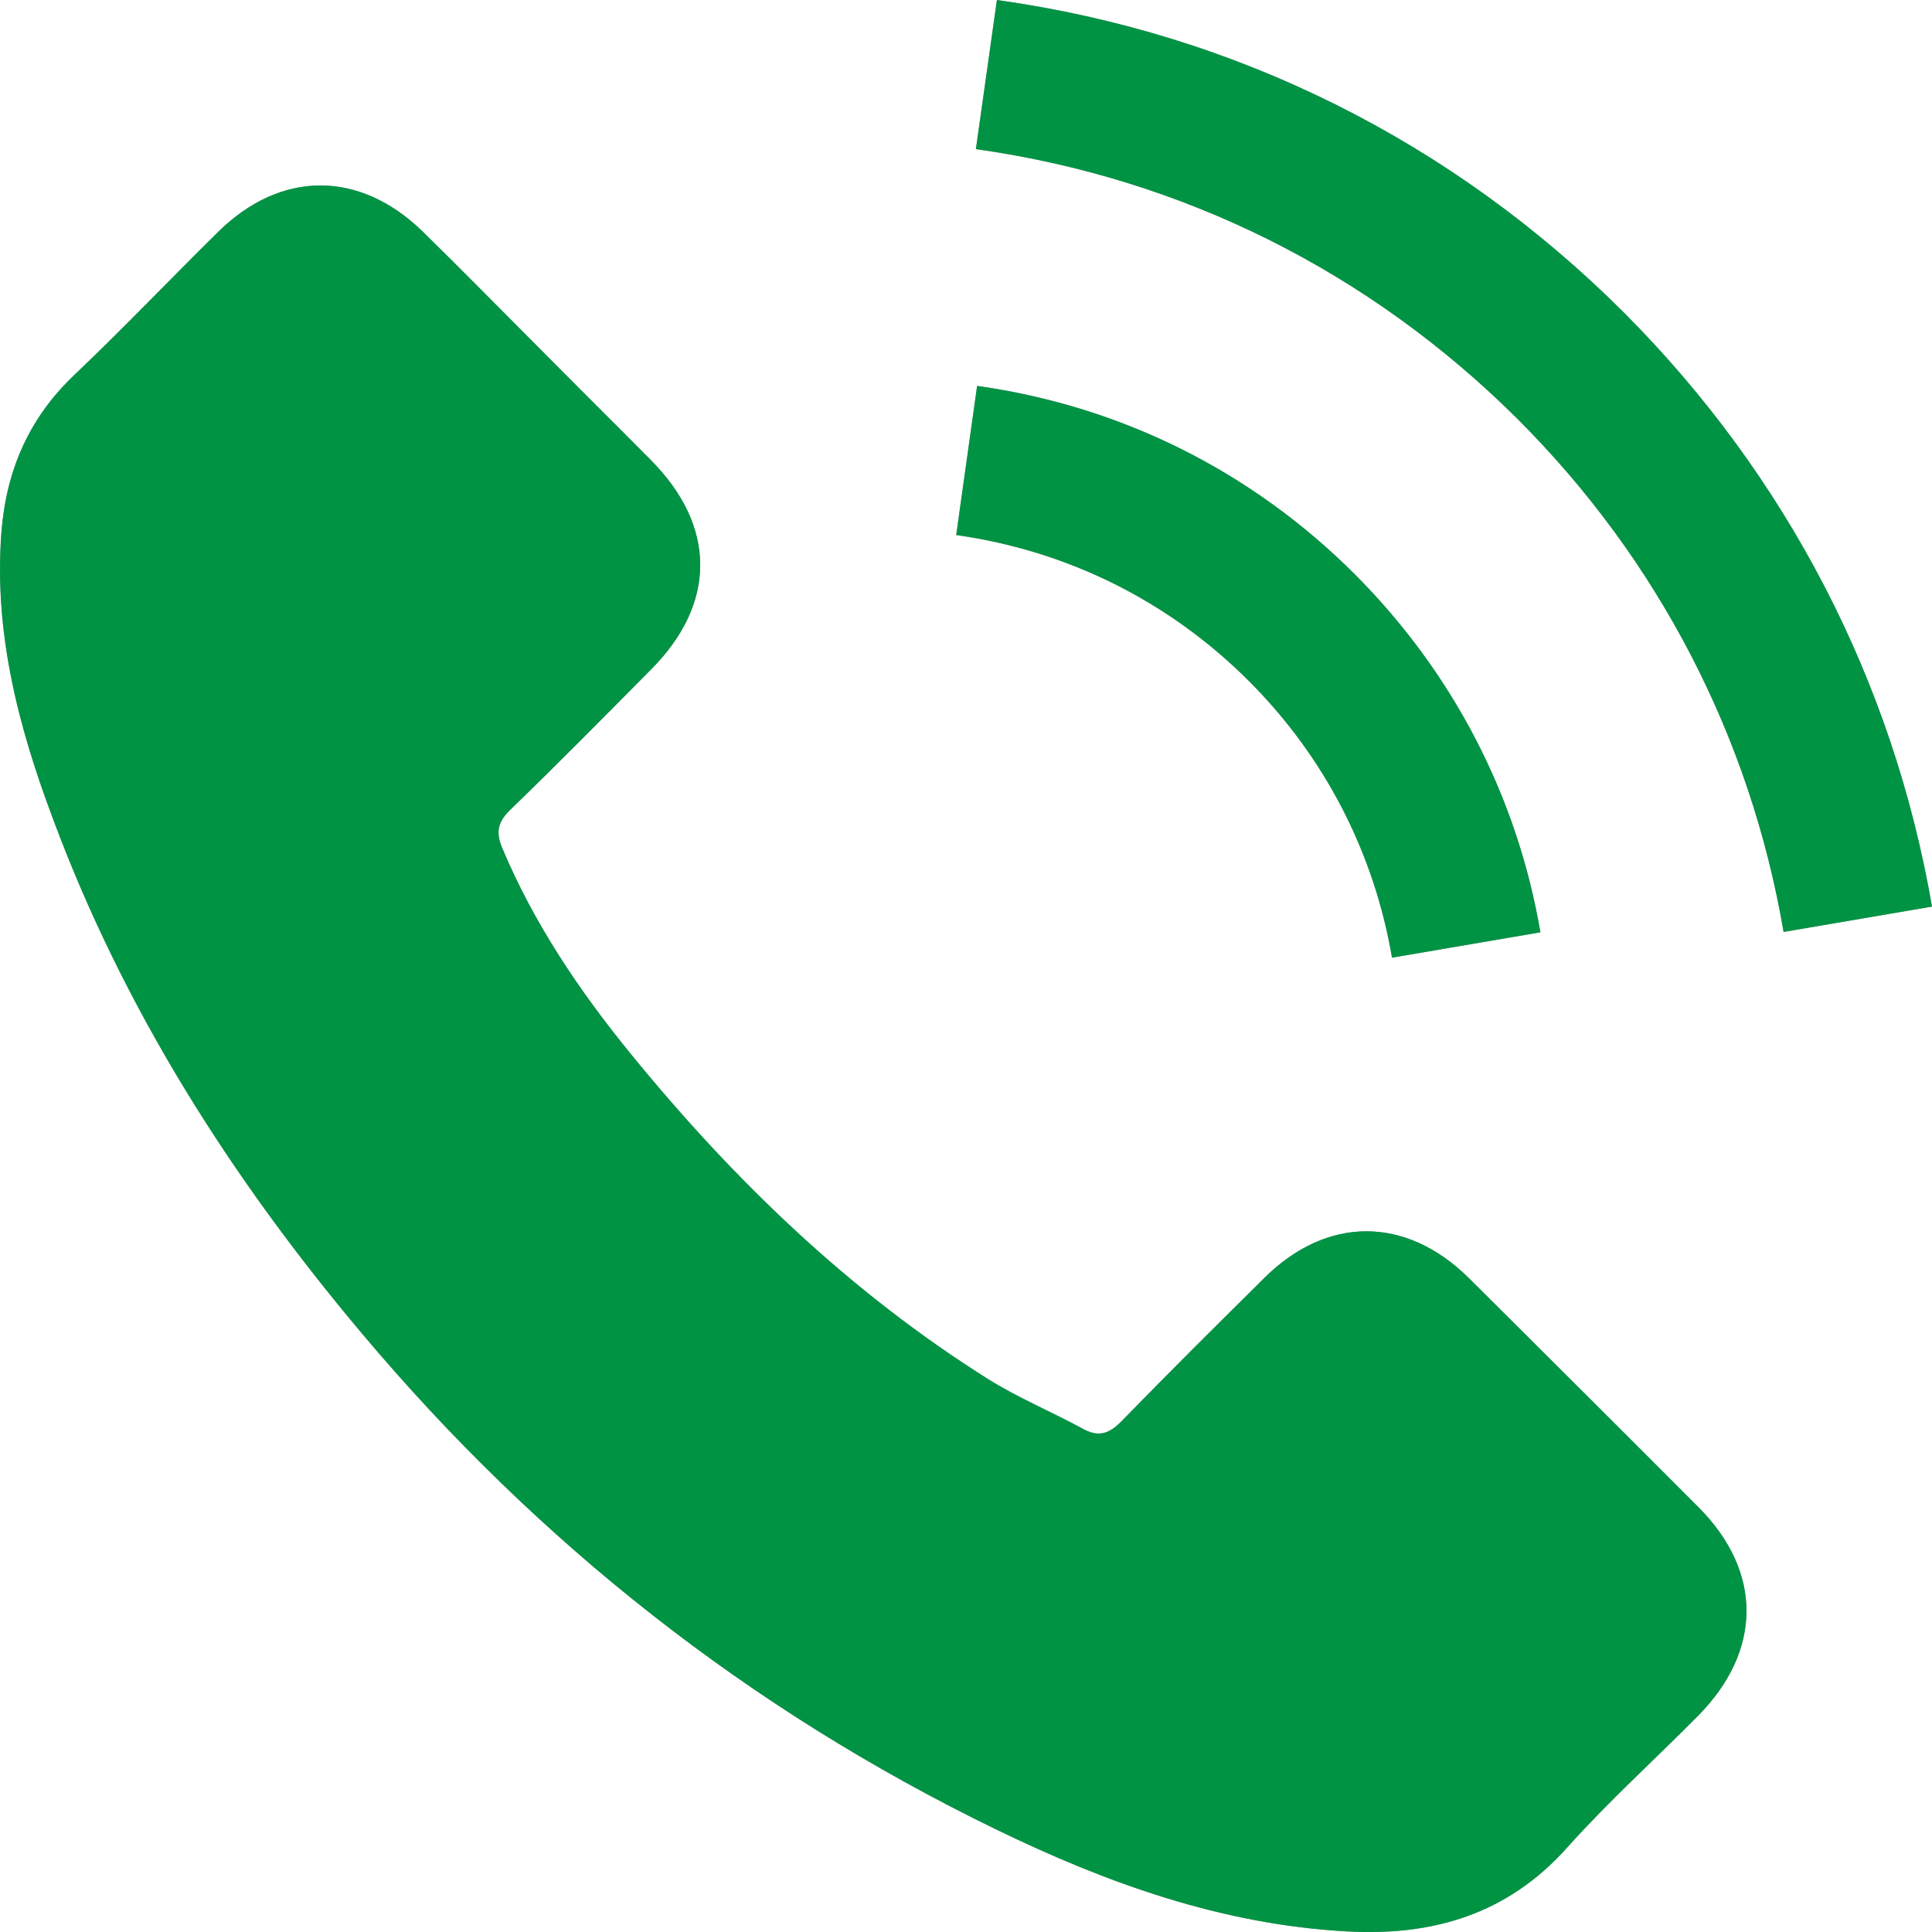
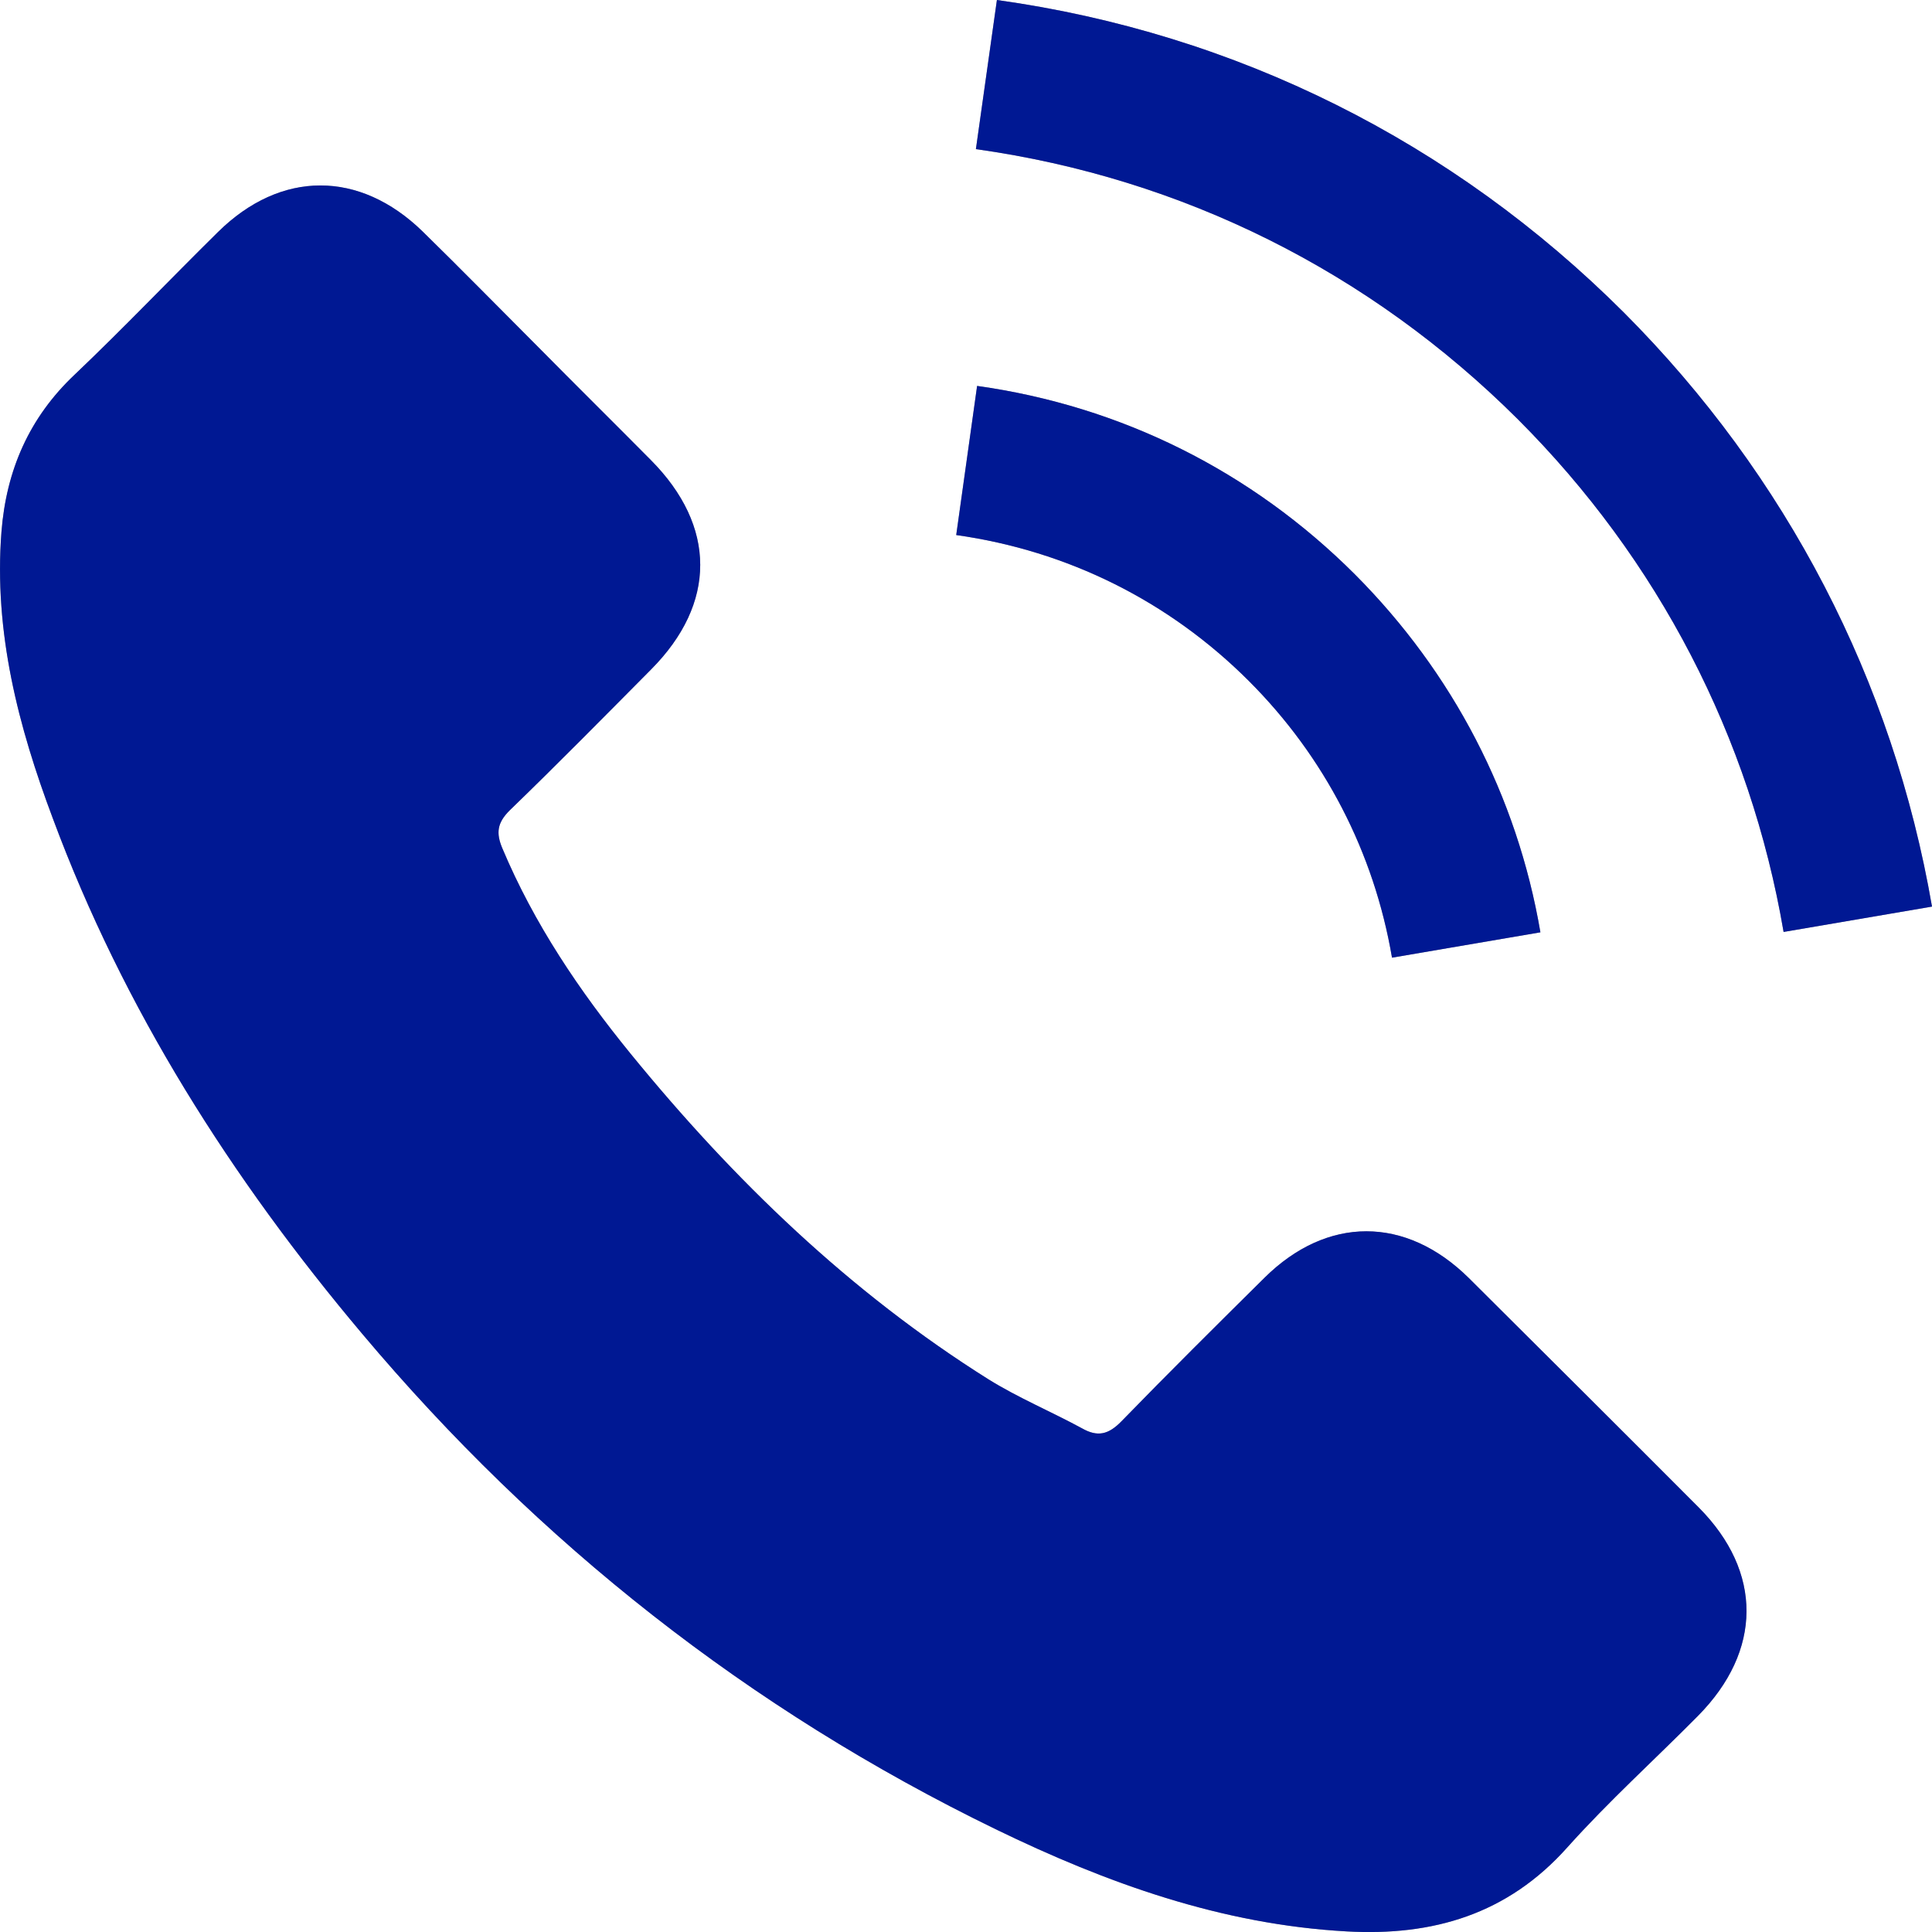
<svg xmlns="http://www.w3.org/2000/svg" width="16" height="16" viewBox="0 0 16 16" fill="none">
  <path d="M12.164 10.584C11.642 10.068 10.989 10.068 10.47 10.584C10.073 10.977 9.677 11.37 9.288 11.77C9.181 11.88 9.091 11.903 8.961 11.829C8.705 11.69 8.432 11.576 8.186 11.423C7.037 10.701 6.075 9.772 5.222 8.726C4.799 8.207 4.423 7.651 4.16 7.025C4.107 6.899 4.117 6.815 4.22 6.712C4.616 6.329 5.003 5.936 5.392 5.544C5.935 4.998 5.935 4.358 5.389 3.809C5.079 3.496 4.769 3.19 4.46 2.877C4.14 2.557 3.824 2.234 3.501 1.918C2.978 1.408 2.326 1.408 1.806 1.921C1.407 2.314 1.024 2.717 0.618 3.103C0.241 3.459 0.052 3.895 0.012 4.405C-0.052 5.234 0.151 6.016 0.438 6.779C1.024 8.357 1.916 9.759 2.998 11.044C4.46 12.782 6.205 14.157 8.246 15.149C9.164 15.595 10.117 15.938 11.152 15.995C11.865 16.035 12.484 15.855 12.98 15.299C13.32 14.919 13.703 14.573 14.062 14.21C14.595 13.671 14.598 13.018 14.069 12.485C13.436 11.85 12.8 11.217 12.164 10.584Z" fill="black" fill-opacity="0.4" />
-   <path d="M12.164 10.584C11.642 10.068 10.989 10.068 10.47 10.584C10.073 10.977 9.677 11.37 9.288 11.77C9.181 11.88 9.091 11.903 8.961 11.829C8.705 11.69 8.432 11.576 8.186 11.423C7.037 10.701 6.075 9.772 5.222 8.726C4.799 8.207 4.423 7.651 4.16 7.025C4.107 6.899 4.117 6.815 4.22 6.712C4.616 6.329 5.003 5.936 5.392 5.544C5.935 4.998 5.935 4.358 5.389 3.809C5.079 3.496 4.769 3.19 4.46 2.877C4.14 2.557 3.824 2.234 3.501 1.918C2.978 1.408 2.326 1.408 1.806 1.921C1.407 2.314 1.024 2.717 0.618 3.103C0.241 3.459 0.052 3.895 0.012 4.405C-0.052 5.234 0.151 6.016 0.438 6.779C1.024 8.357 1.916 9.759 2.998 11.044C4.46 12.782 6.205 14.157 8.246 15.149C9.164 15.595 10.117 15.938 11.152 15.995C11.865 16.035 12.484 15.855 12.98 15.299C13.32 14.919 13.703 14.573 14.062 14.21C14.595 13.671 14.598 13.018 14.069 12.485C13.436 11.85 12.8 11.217 12.164 10.584Z" fill="#009344" />
+   <path d="M12.164 10.584C11.642 10.068 10.989 10.068 10.47 10.584C10.073 10.977 9.677 11.37 9.288 11.77C9.181 11.88 9.091 11.903 8.961 11.829C8.705 11.69 8.432 11.576 8.186 11.423C7.037 10.701 6.075 9.772 5.222 8.726C4.799 8.207 4.423 7.651 4.16 7.025C4.107 6.899 4.117 6.815 4.22 6.712C4.616 6.329 5.003 5.936 5.392 5.544C5.935 4.998 5.935 4.358 5.389 3.809C5.079 3.496 4.769 3.19 4.46 2.877C4.14 2.557 3.824 2.234 3.501 1.918C2.978 1.408 2.326 1.408 1.806 1.921C1.407 2.314 1.024 2.717 0.618 3.103C0.241 3.459 0.052 3.895 0.012 4.405C-0.052 5.234 0.151 6.016 0.438 6.779C1.024 8.357 1.916 9.759 2.998 11.044C4.46 12.782 6.205 14.157 8.246 15.149C9.164 15.595 10.117 15.938 11.152 15.995C11.865 16.035 12.484 15.855 12.98 15.299C13.32 14.919 13.703 14.573 14.062 14.21C14.595 13.671 14.598 13.018 14.069 12.485C13.436 11.85 12.8 11.217 12.164 10.584Z" fill="#001893" />
  <path d="M11.528 7.931L12.757 7.721C12.564 6.592 12.031 5.57 11.222 4.758C10.366 3.902 9.284 3.363 8.092 3.196L7.919 4.431C8.842 4.561 9.681 4.978 10.343 5.64C10.969 6.266 11.379 7.058 11.528 7.931Z" fill="black" fill-opacity="0.4" />
-   <path d="M11.528 7.931L12.757 7.721C12.564 6.592 12.031 5.57 11.222 4.758C10.366 3.902 9.284 3.363 8.092 3.196L7.919 4.431C8.842 4.561 9.681 4.978 10.343 5.64C10.969 6.266 11.379 7.058 11.528 7.931Z" fill="#009344" />
+   <path d="M11.528 7.931L12.757 7.721C12.564 6.592 12.031 5.57 11.222 4.758C10.366 3.902 9.284 3.363 8.092 3.196L7.919 4.431C8.842 4.561 9.681 4.978 10.343 5.64C10.969 6.266 11.379 7.058 11.528 7.931Z" fill="#001893" />
  <path d="M13.45 2.59C12.031 1.172 10.237 0.276 8.256 0L8.082 1.235C9.794 1.475 11.345 2.251 12.571 3.473C13.733 4.635 14.495 6.103 14.771 7.718L16 7.508C15.677 5.637 14.795 3.939 13.45 2.59Z" fill="black" fill-opacity="0.4" />
-   <path d="M13.45 2.59C12.031 1.172 10.237 0.276 8.256 0L8.082 1.235C9.794 1.475 11.345 2.251 12.571 3.473C13.733 4.635 14.495 6.103 14.771 7.718L16 7.508C15.677 5.637 14.795 3.939 13.45 2.59Z" fill="#009344" />
+   <path d="M13.45 2.59C12.031 1.172 10.237 0.276 8.256 0L8.082 1.235C9.794 1.475 11.345 2.251 12.571 3.473C13.733 4.635 14.495 6.103 14.771 7.718L16 7.508C15.677 5.637 14.795 3.939 13.45 2.59Z" fill="#001893" />
</svg>
